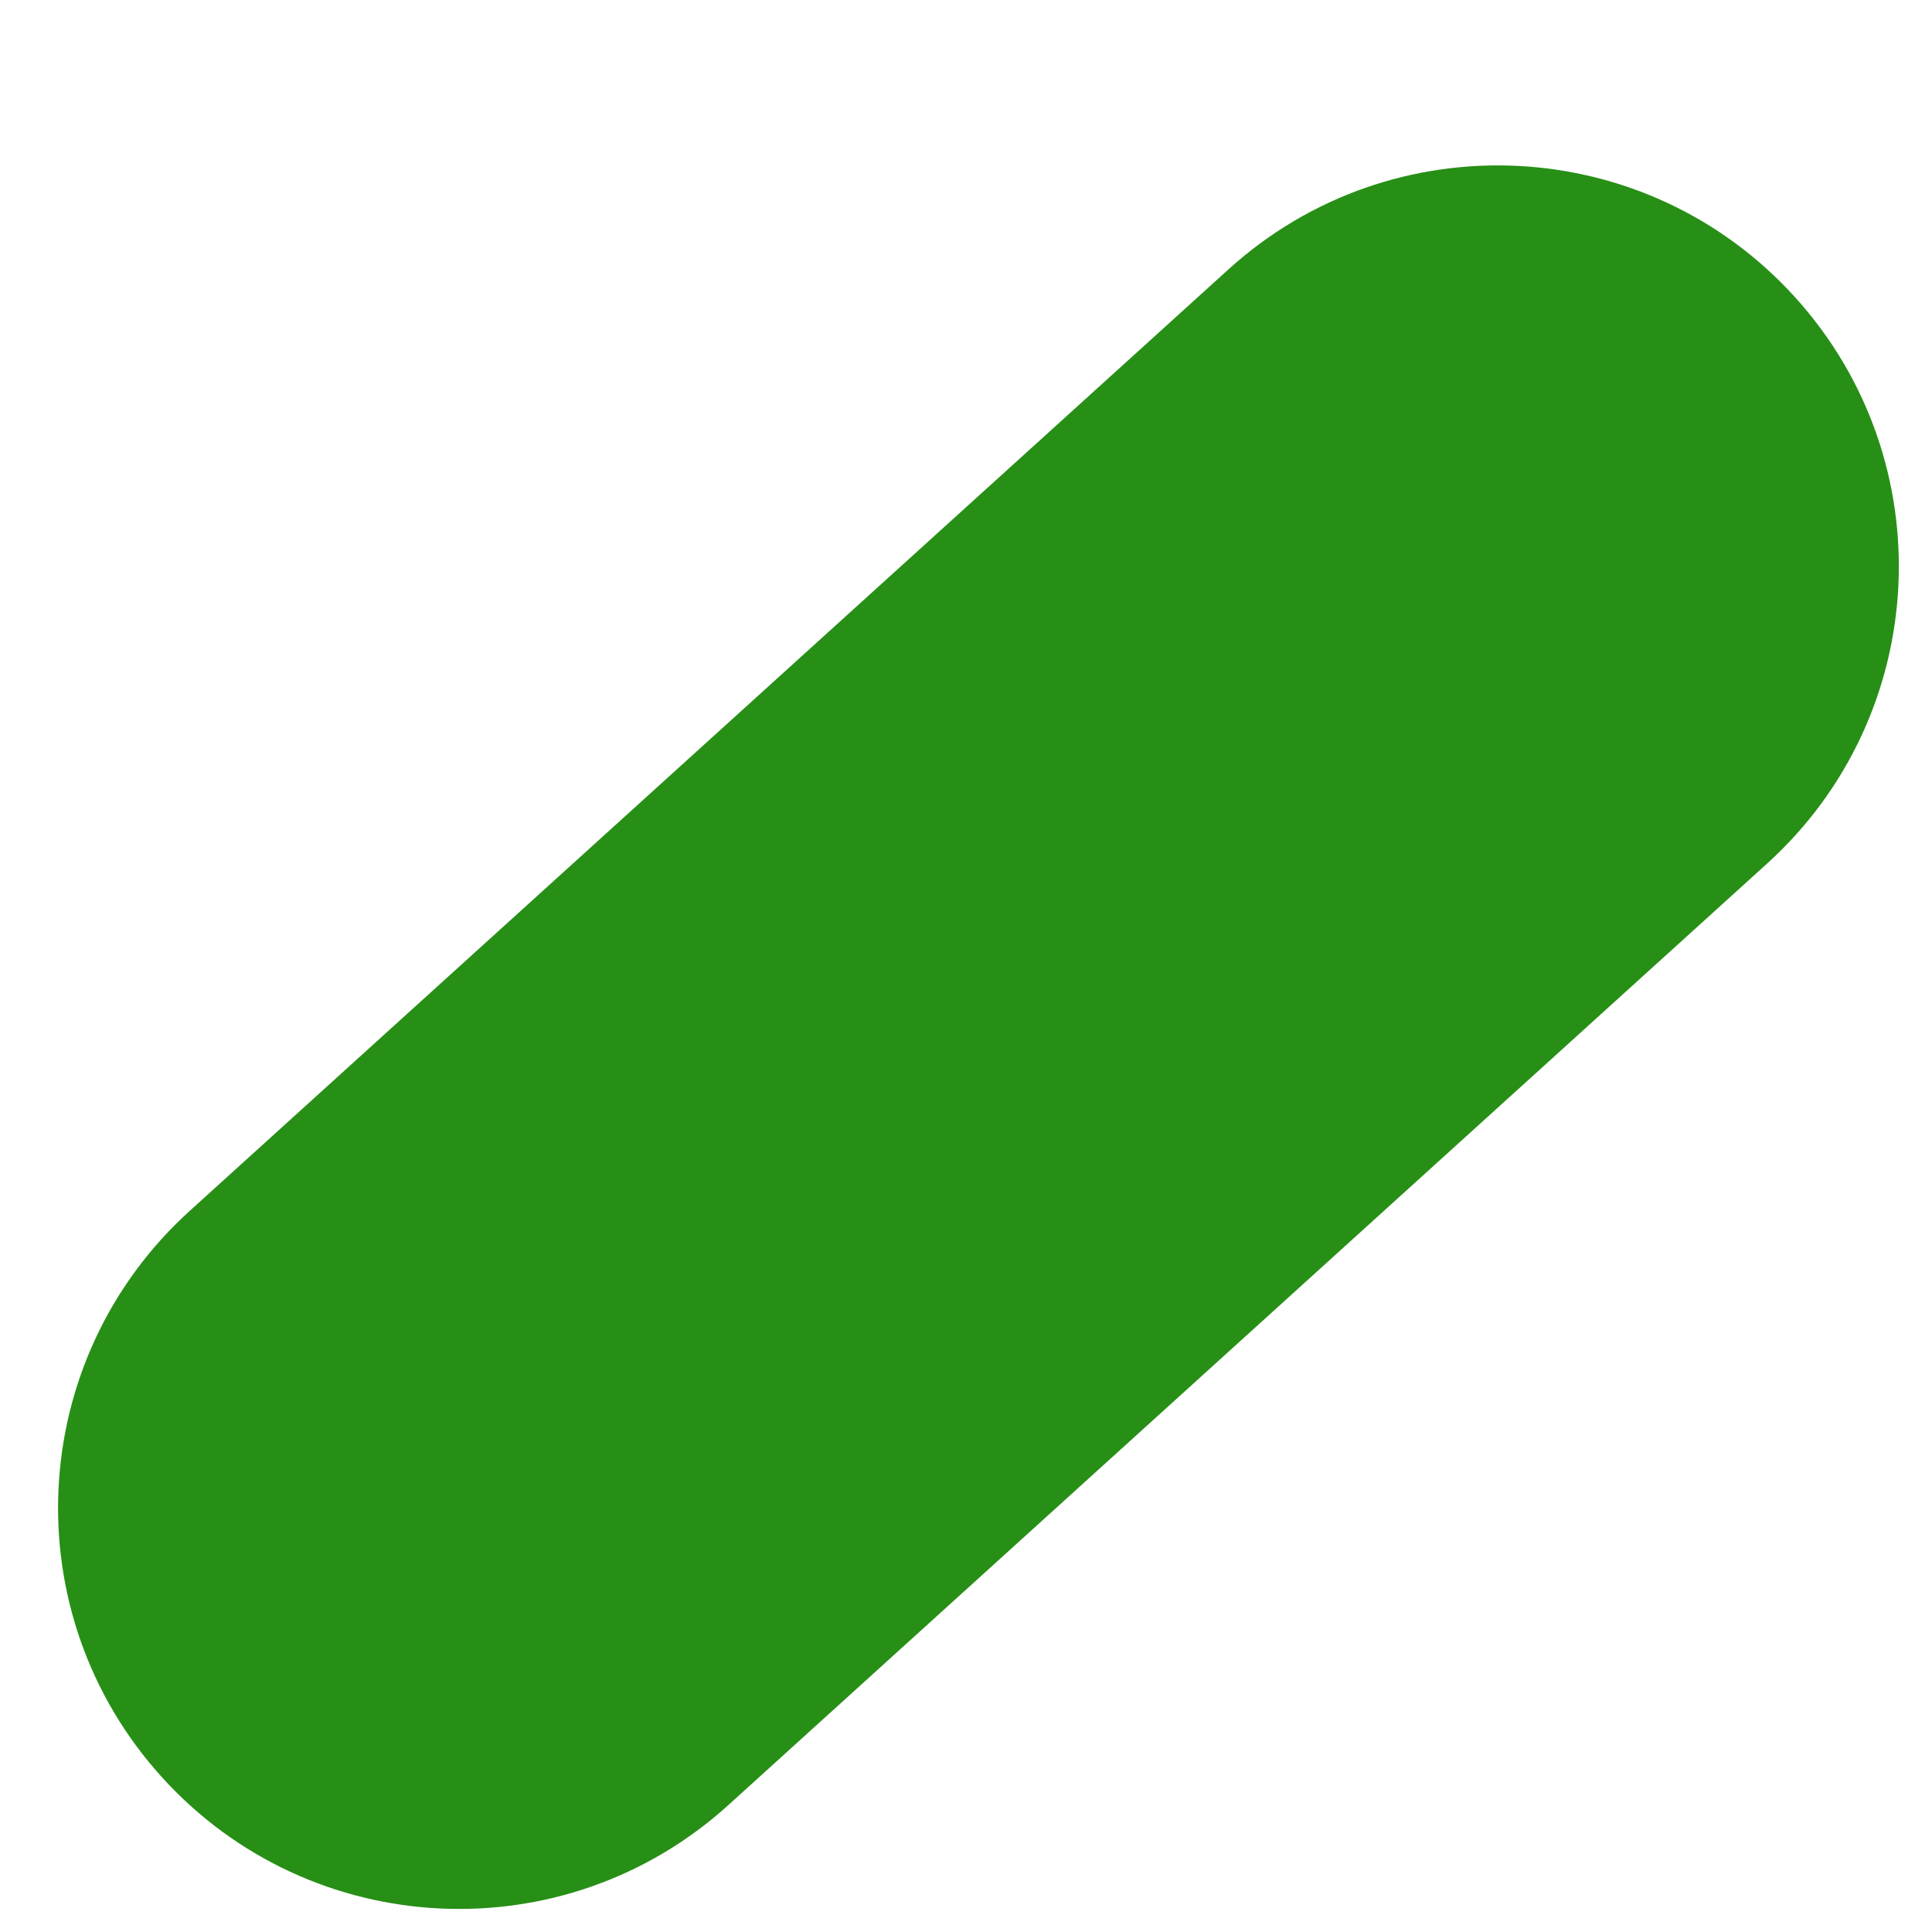
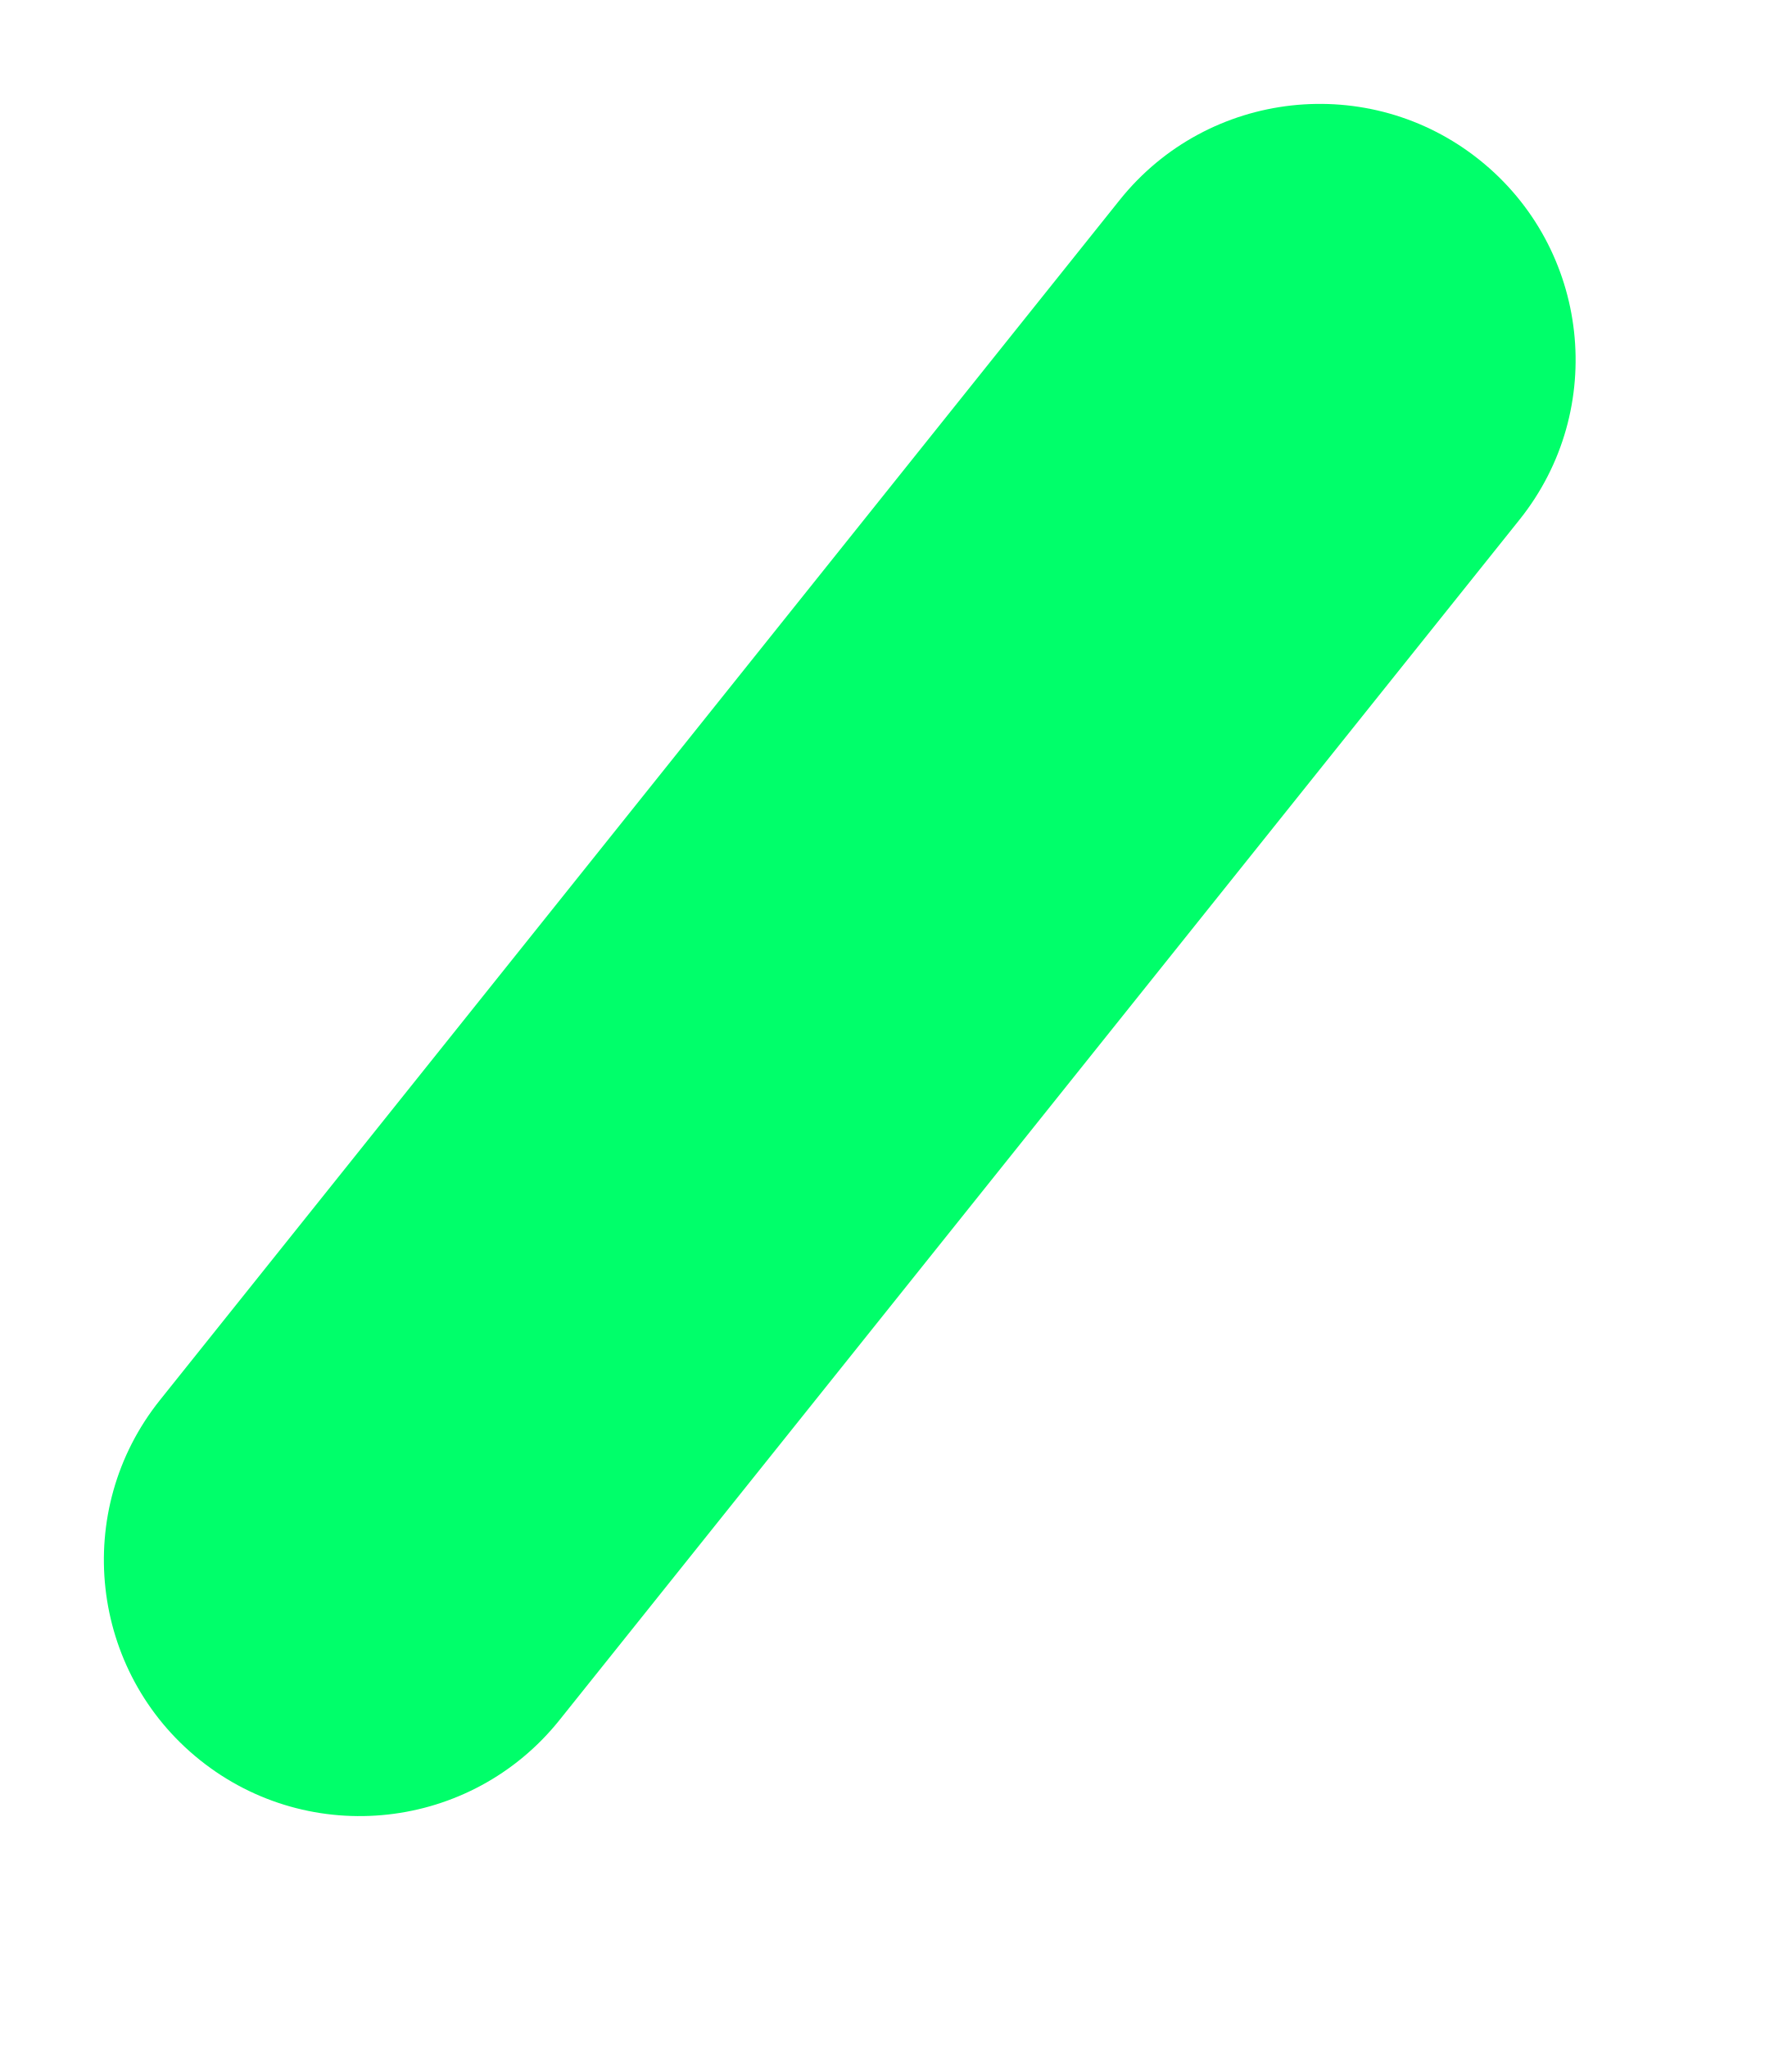
- <svg xmlns="http://www.w3.org/2000/svg" width="9" height="9" viewBox="0 0 9 9" fill="none">
-   <rect x="-0.5" y="6.895" width="10.267" height="3.736" rx="1.868" transform="rotate(-42.1886 -0.5 6.89514)" fill="#278F16" />
+ <svg xmlns="http://www.w3.org/2000/svg" width="7" height="8" viewBox="0 0 7 8" fill="none">
+   <path d="M2.186 6.719C1.841 7.15 1.212 7.22 0.781 6.875C0.35 6.53 0.28 5.9 0.625 5.469L4.375 0.781C4.72 0.35 5.35 0.28 5.781 0.625C6.212 0.97 6.282 1.599 5.937 2.03L2.186 6.719Z" fill="#00FF6A" />
</svg>
